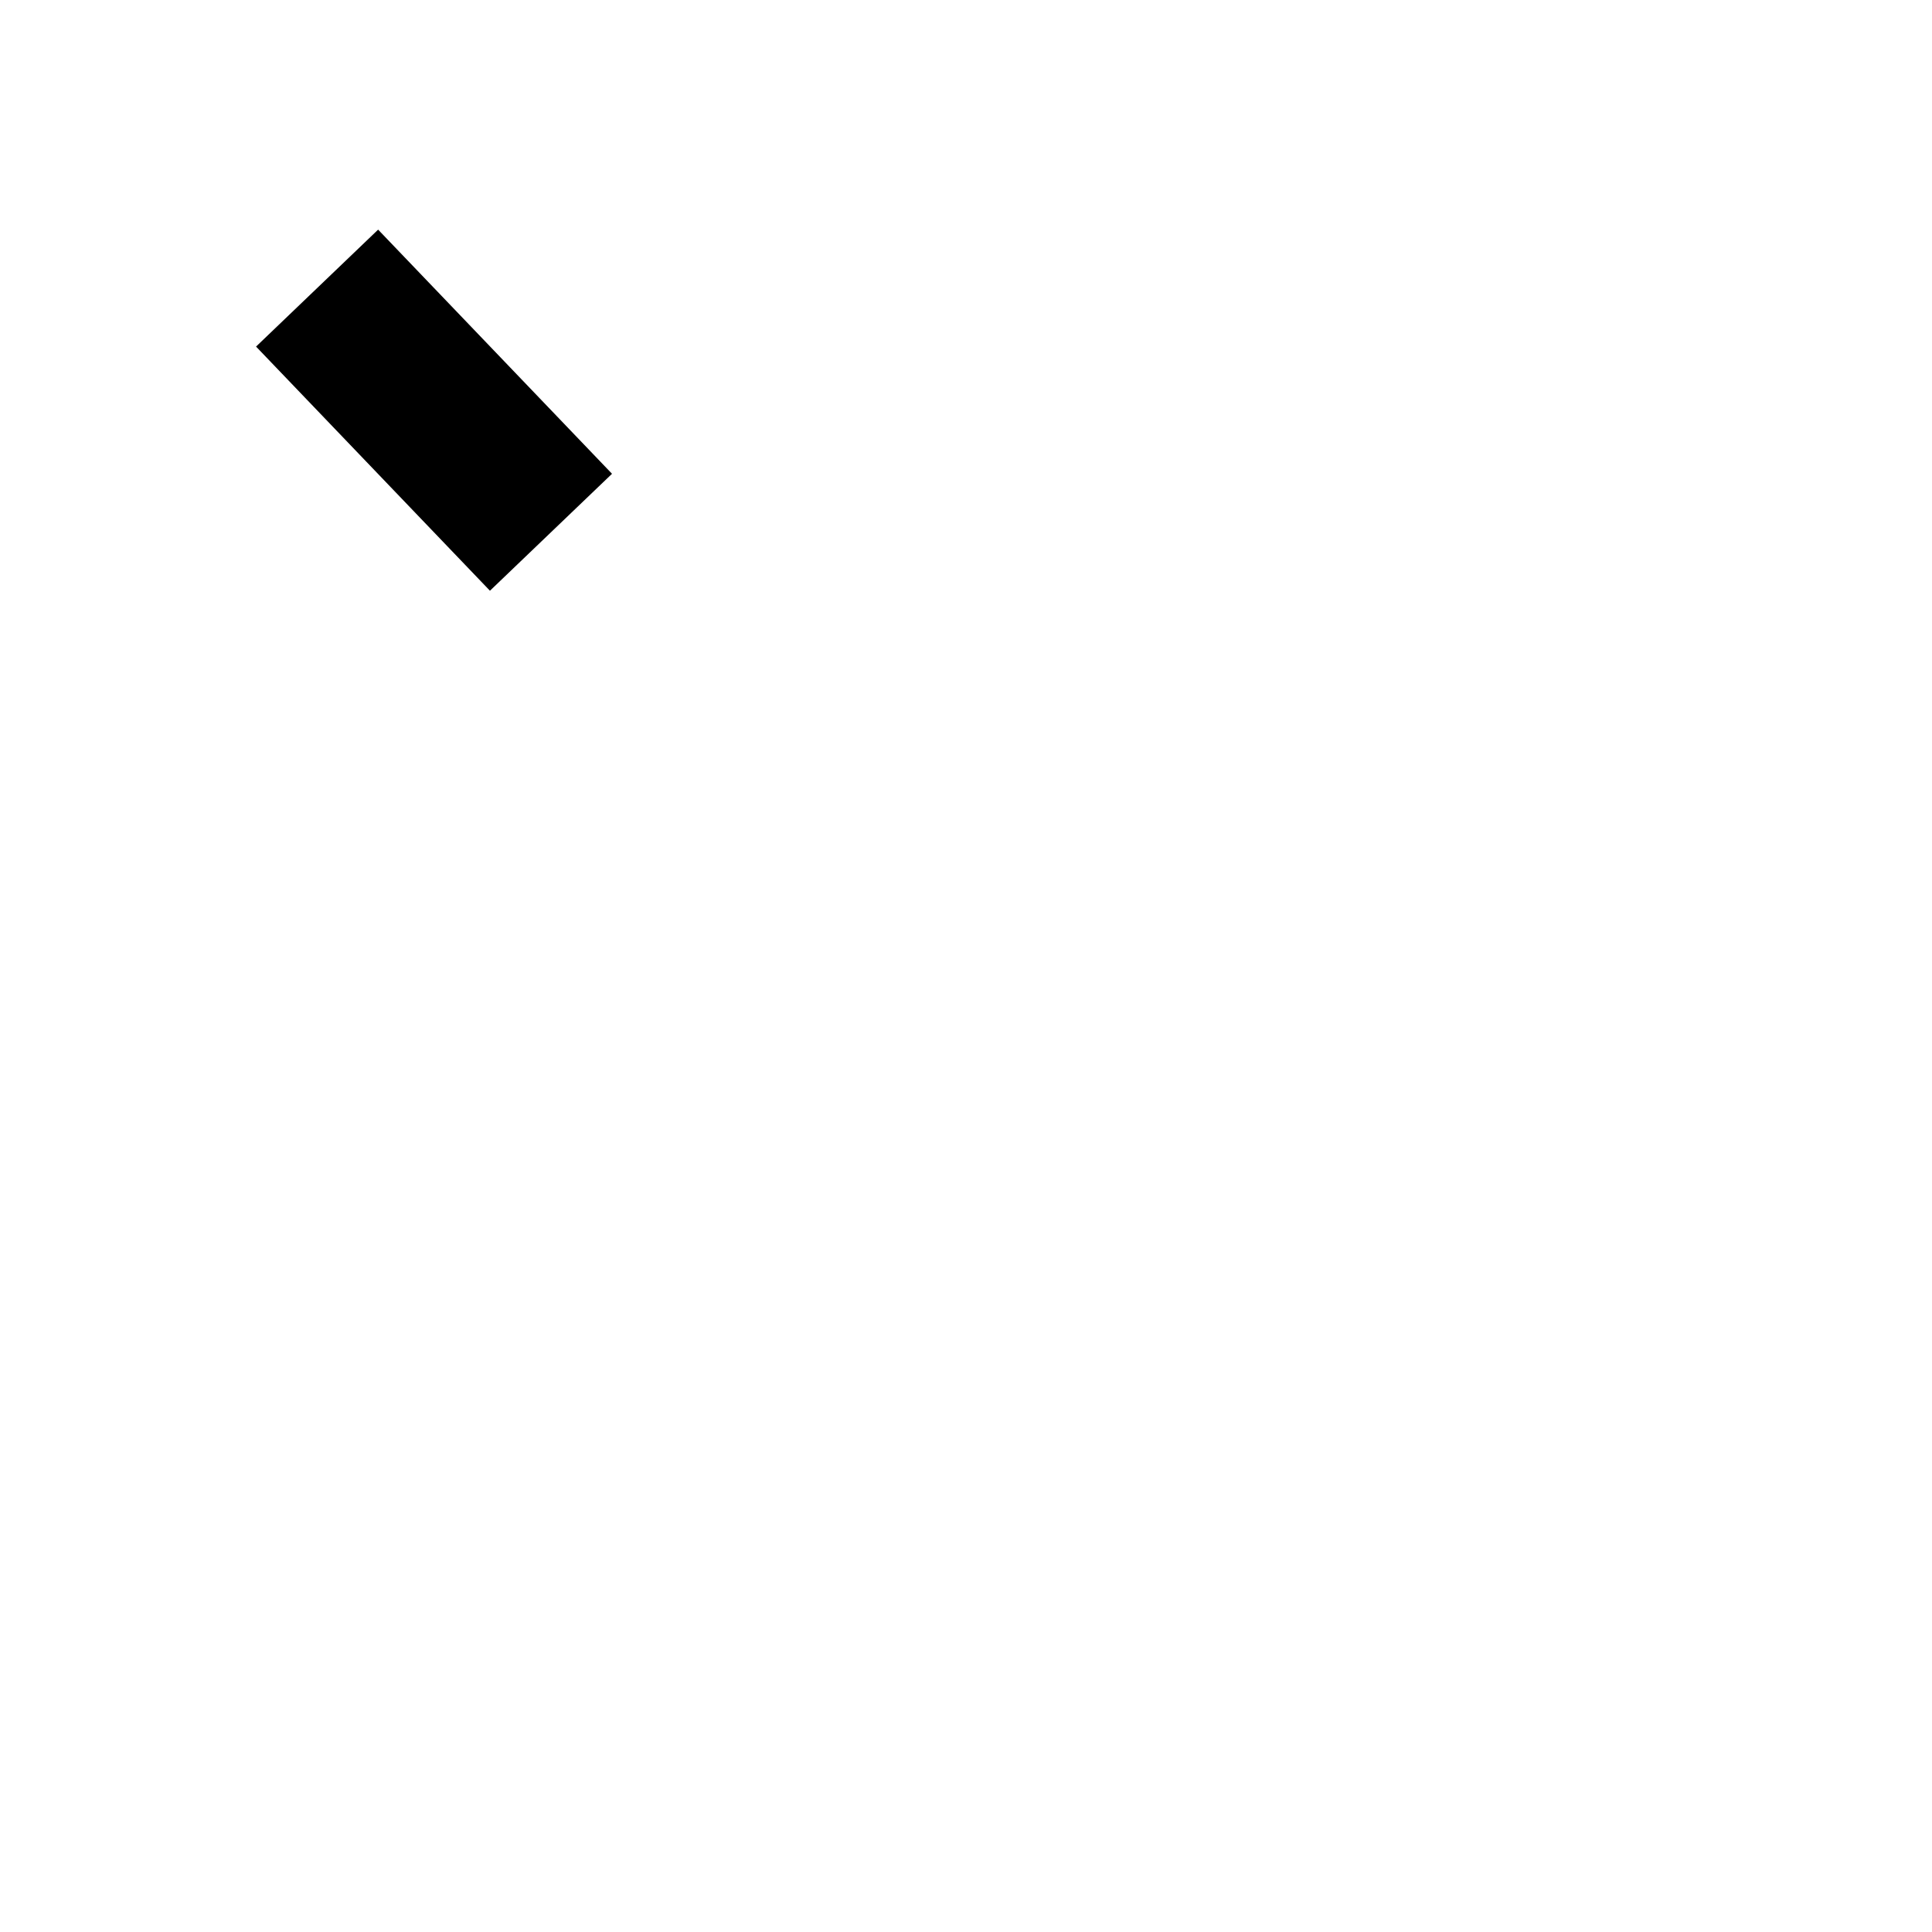
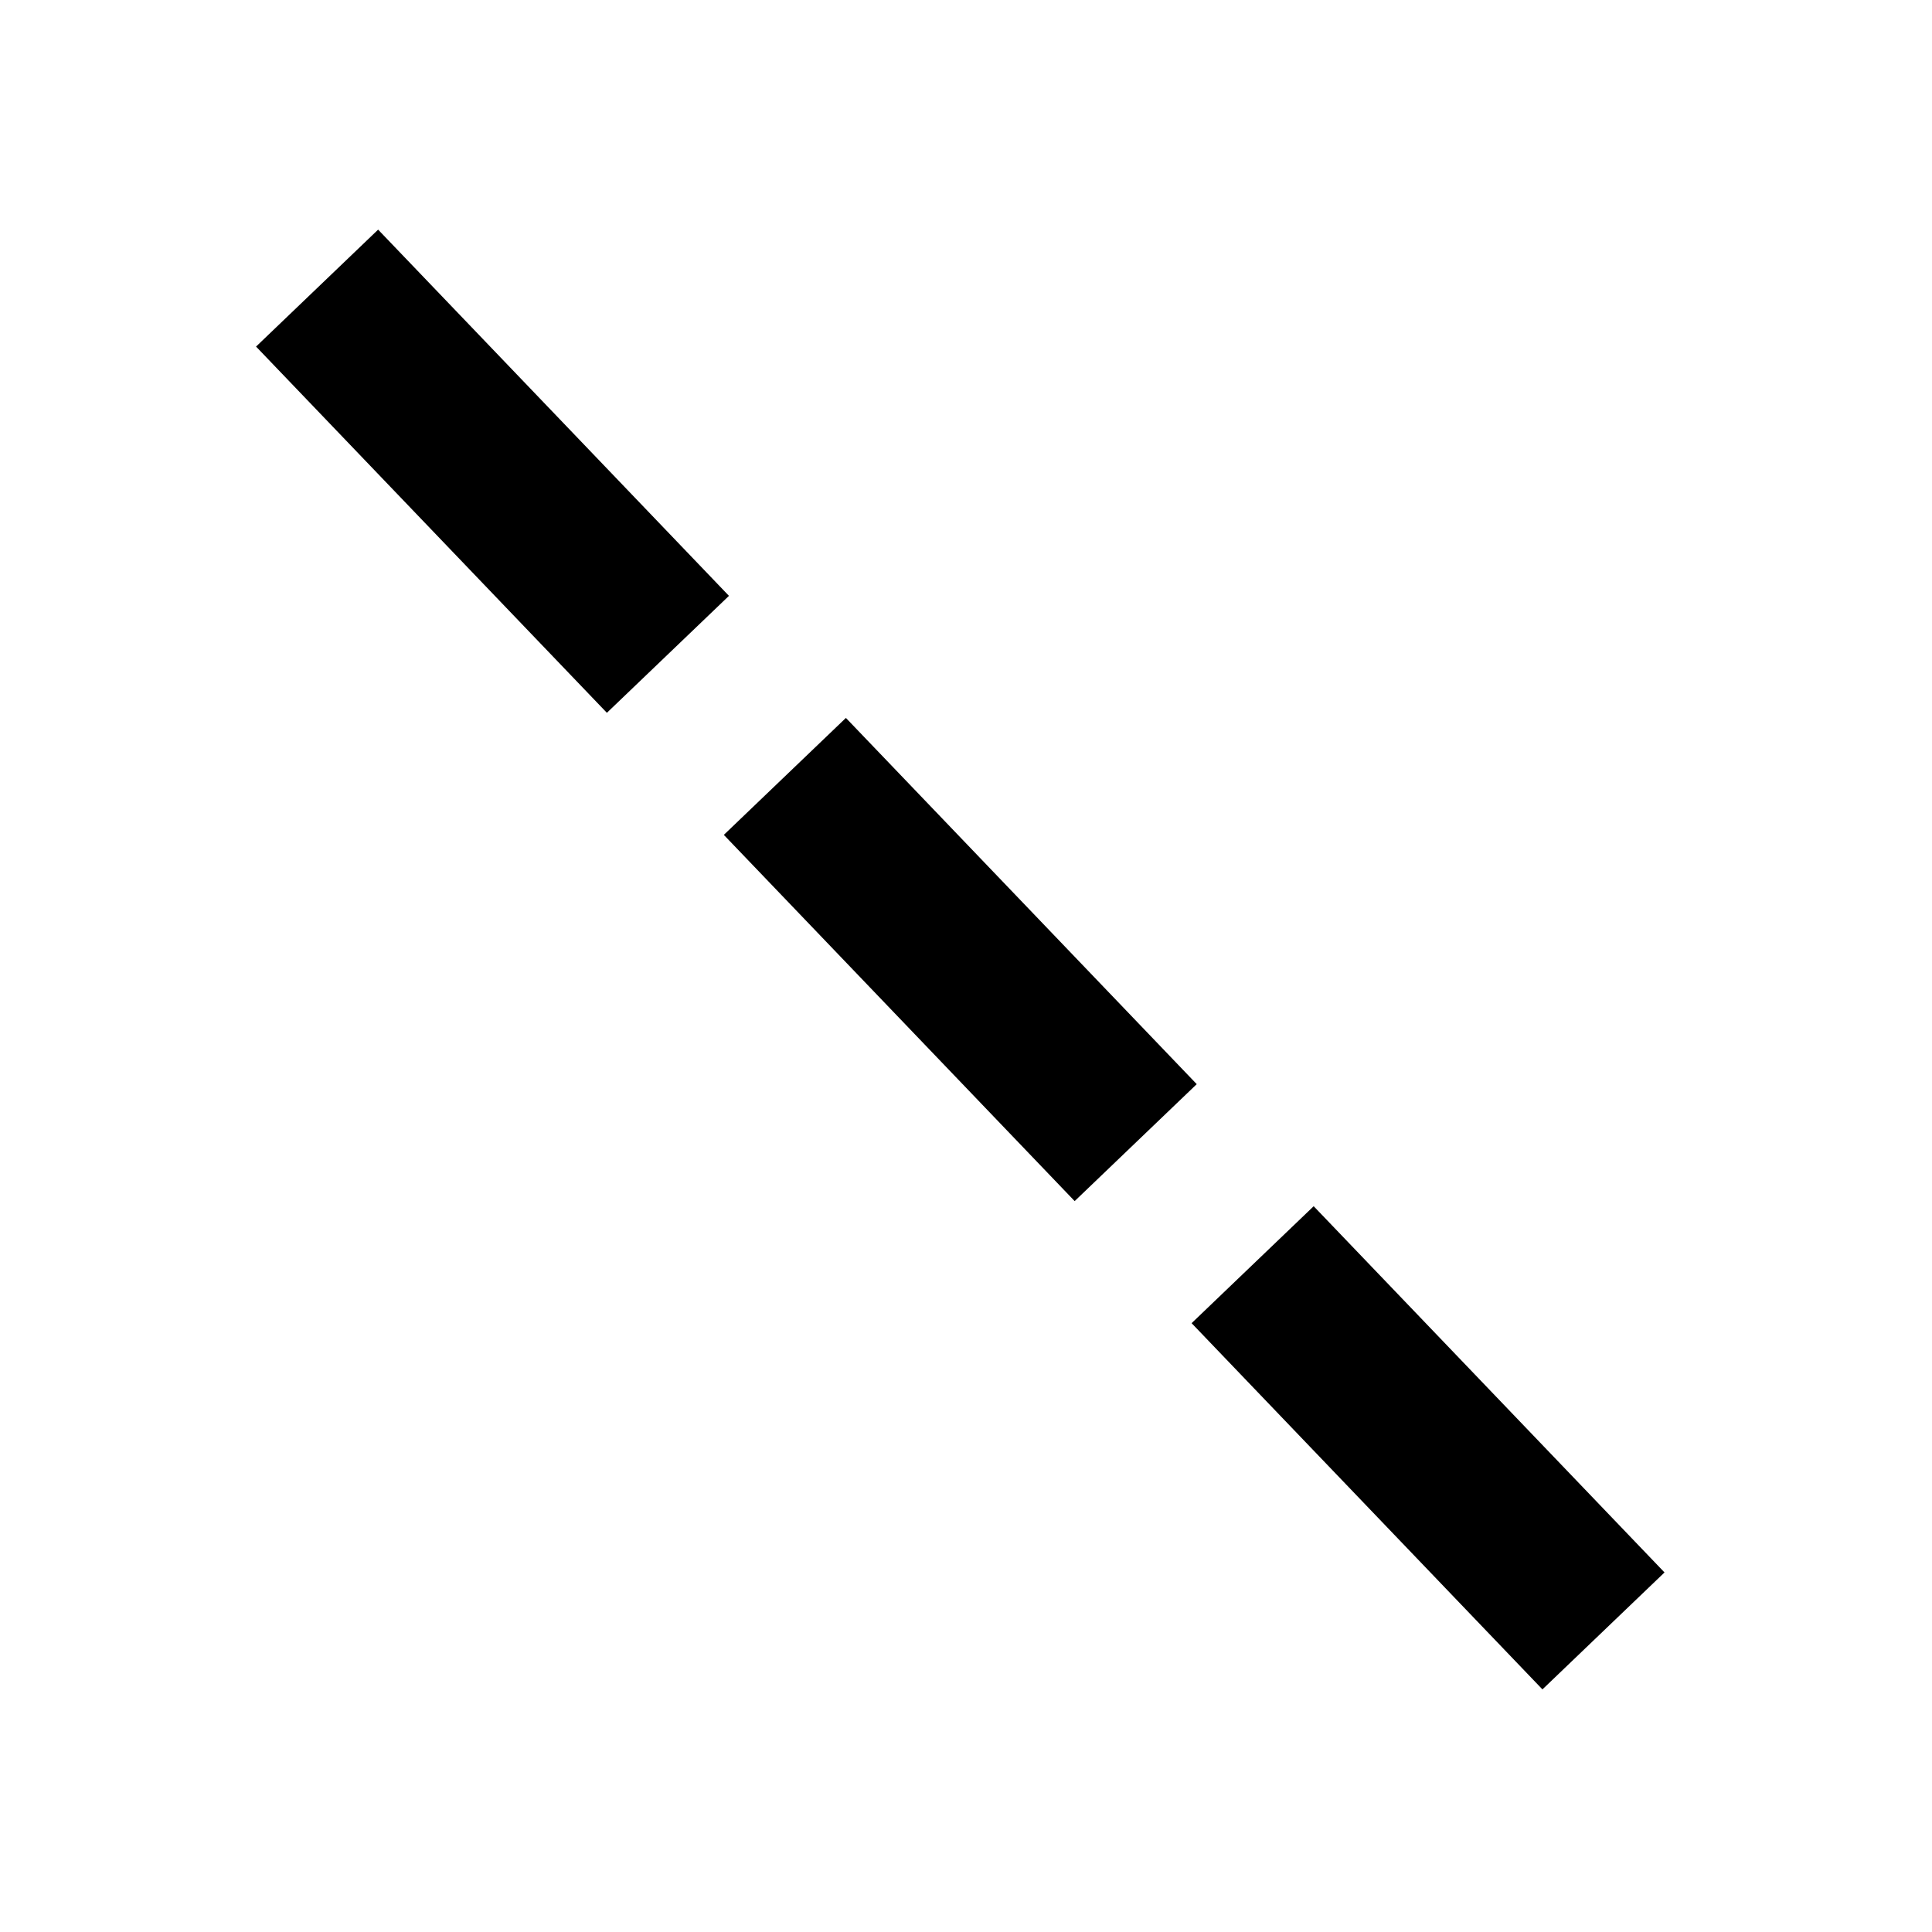
<svg xmlns="http://www.w3.org/2000/svg" height="24px" viewBox="0 0 32 32" width="24px" fill="#000000" version="1.1" id="svg1">
  <defs id="defs1" />
-   <path style="fill:none;stroke:#000000;stroke-width:2.8;stroke-dasharray:5.6,84;stroke-dashoffset:0;stroke-opacity:1" d="m 5.252 4.772 21.682 22.633" id="path2" />
+   <path style="fill:none;stroke:#000000;stroke-width:2.8;stroke-dasharray:8.4,2.8;stroke-dashoffset:0;stroke-opacity:1" d="m 5.252 4.772 21.682 22.633" id="path2" />
</svg>
